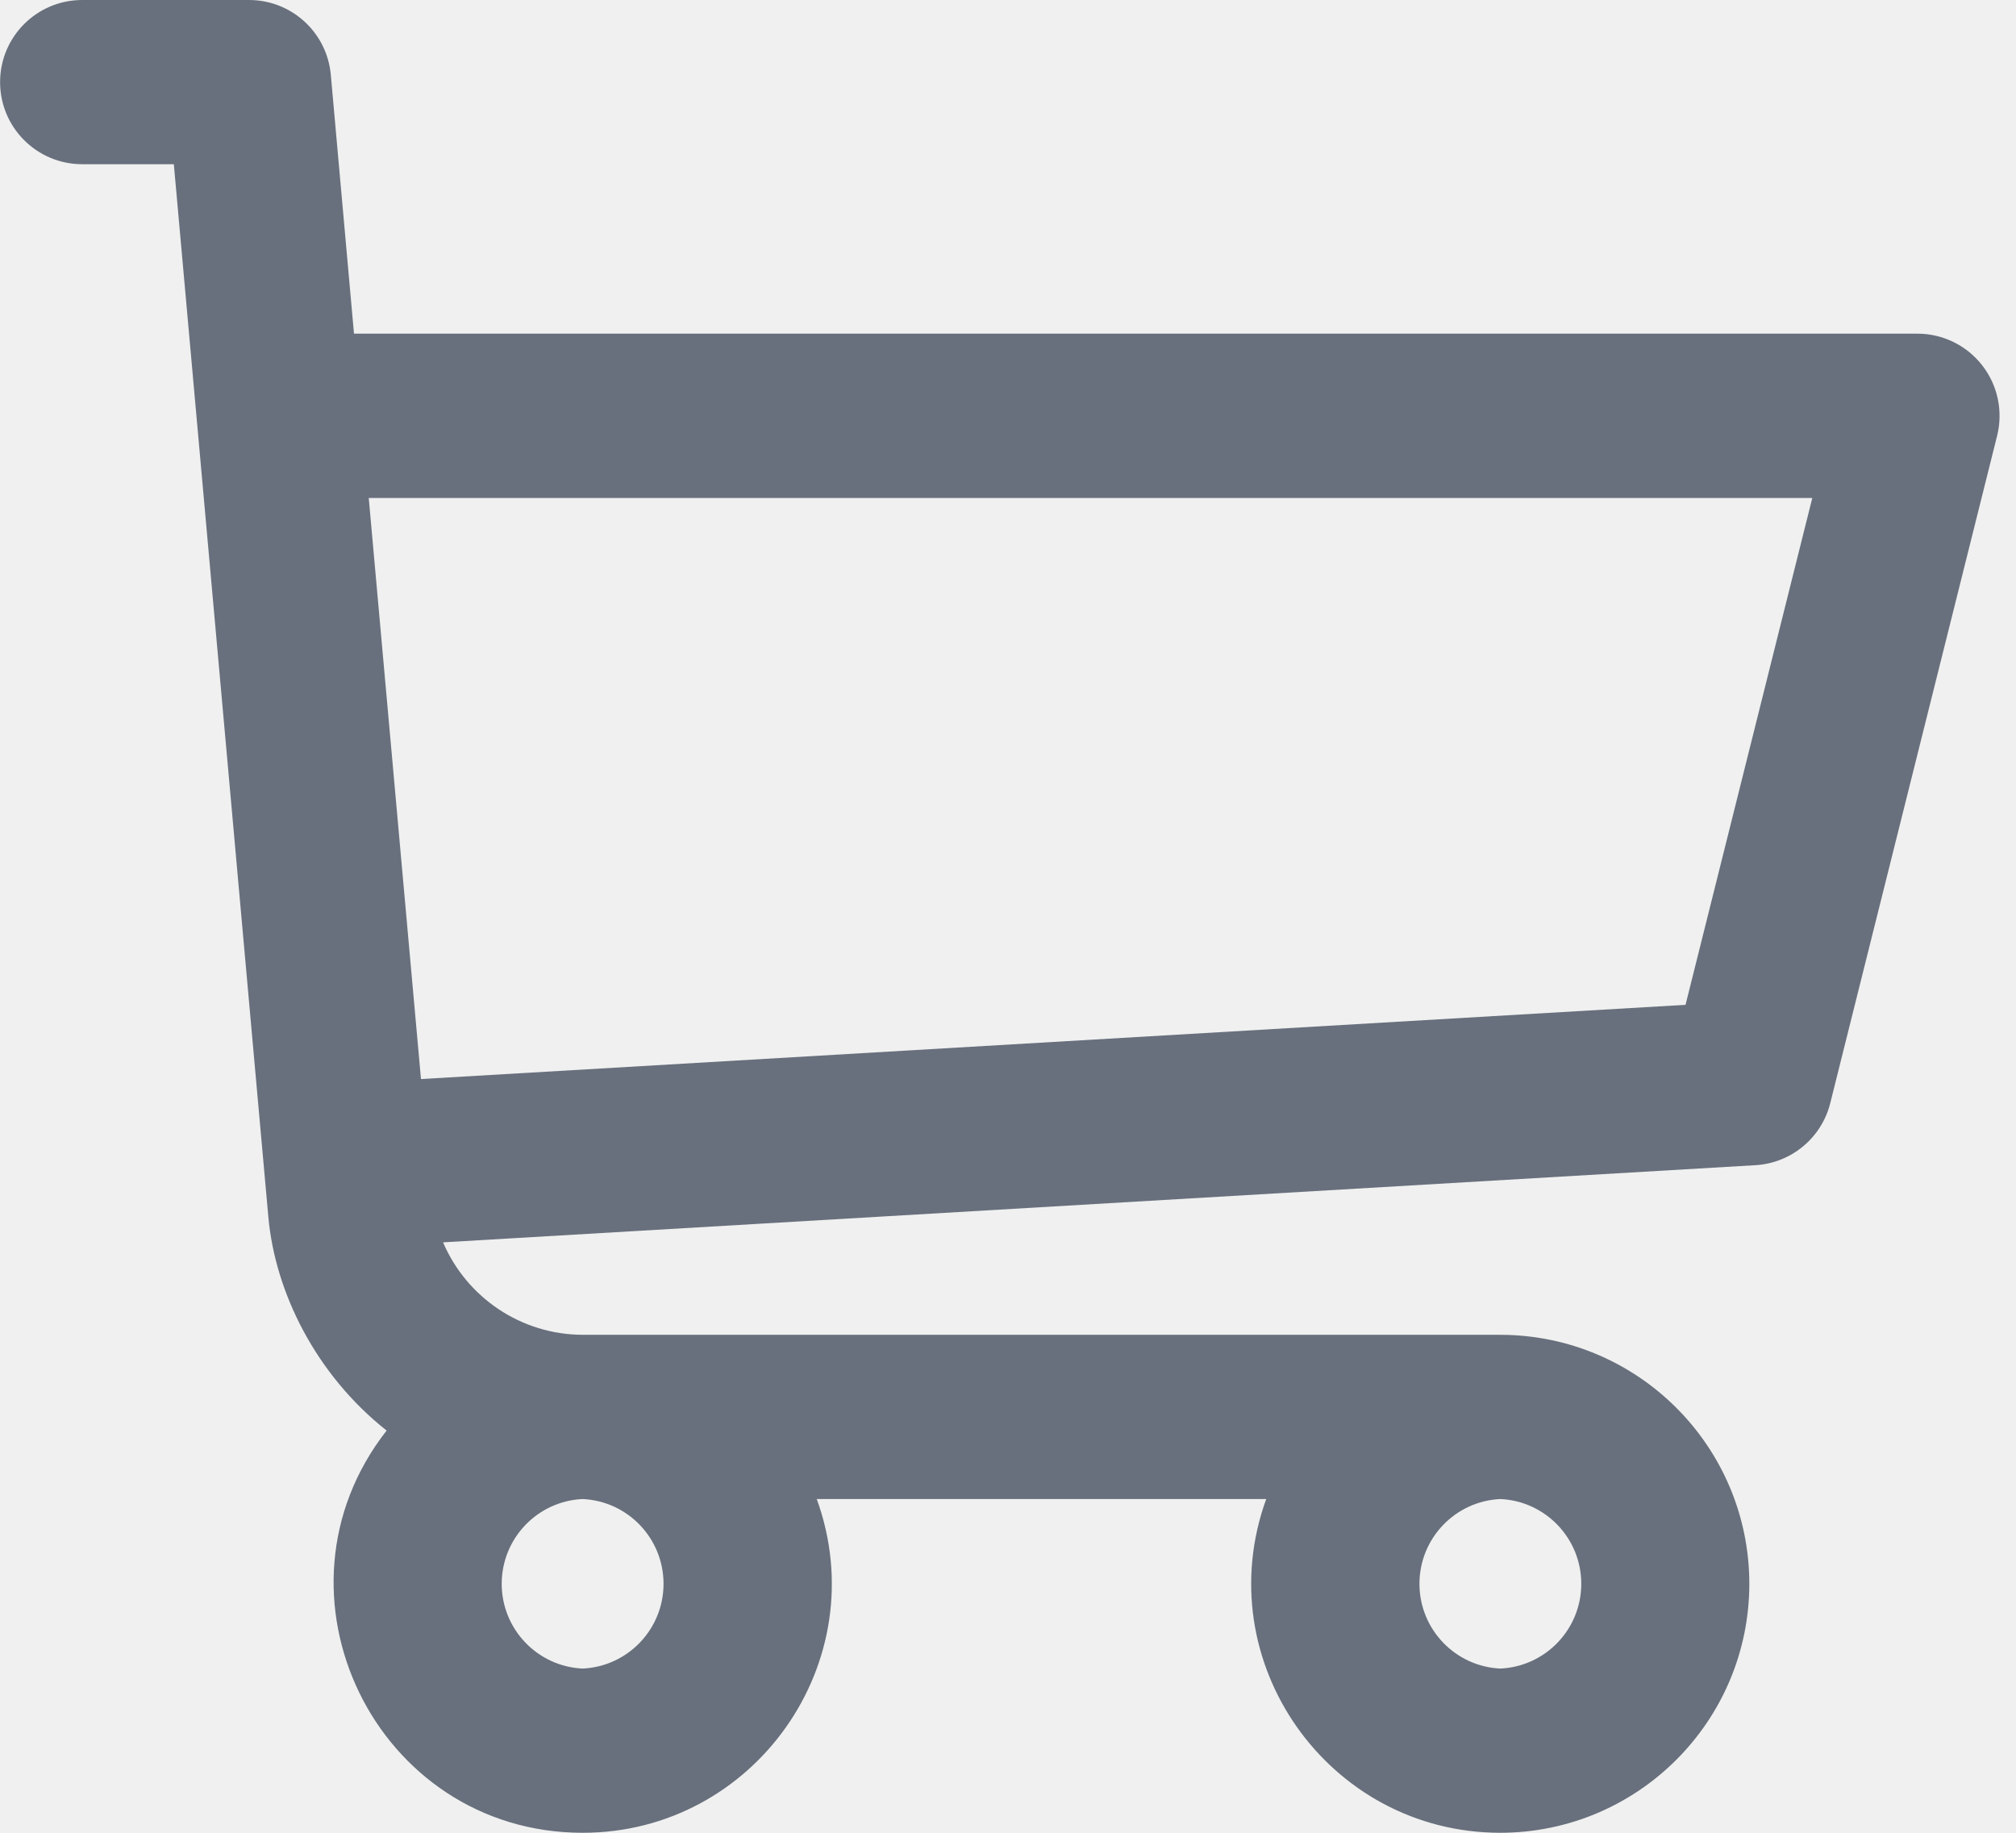
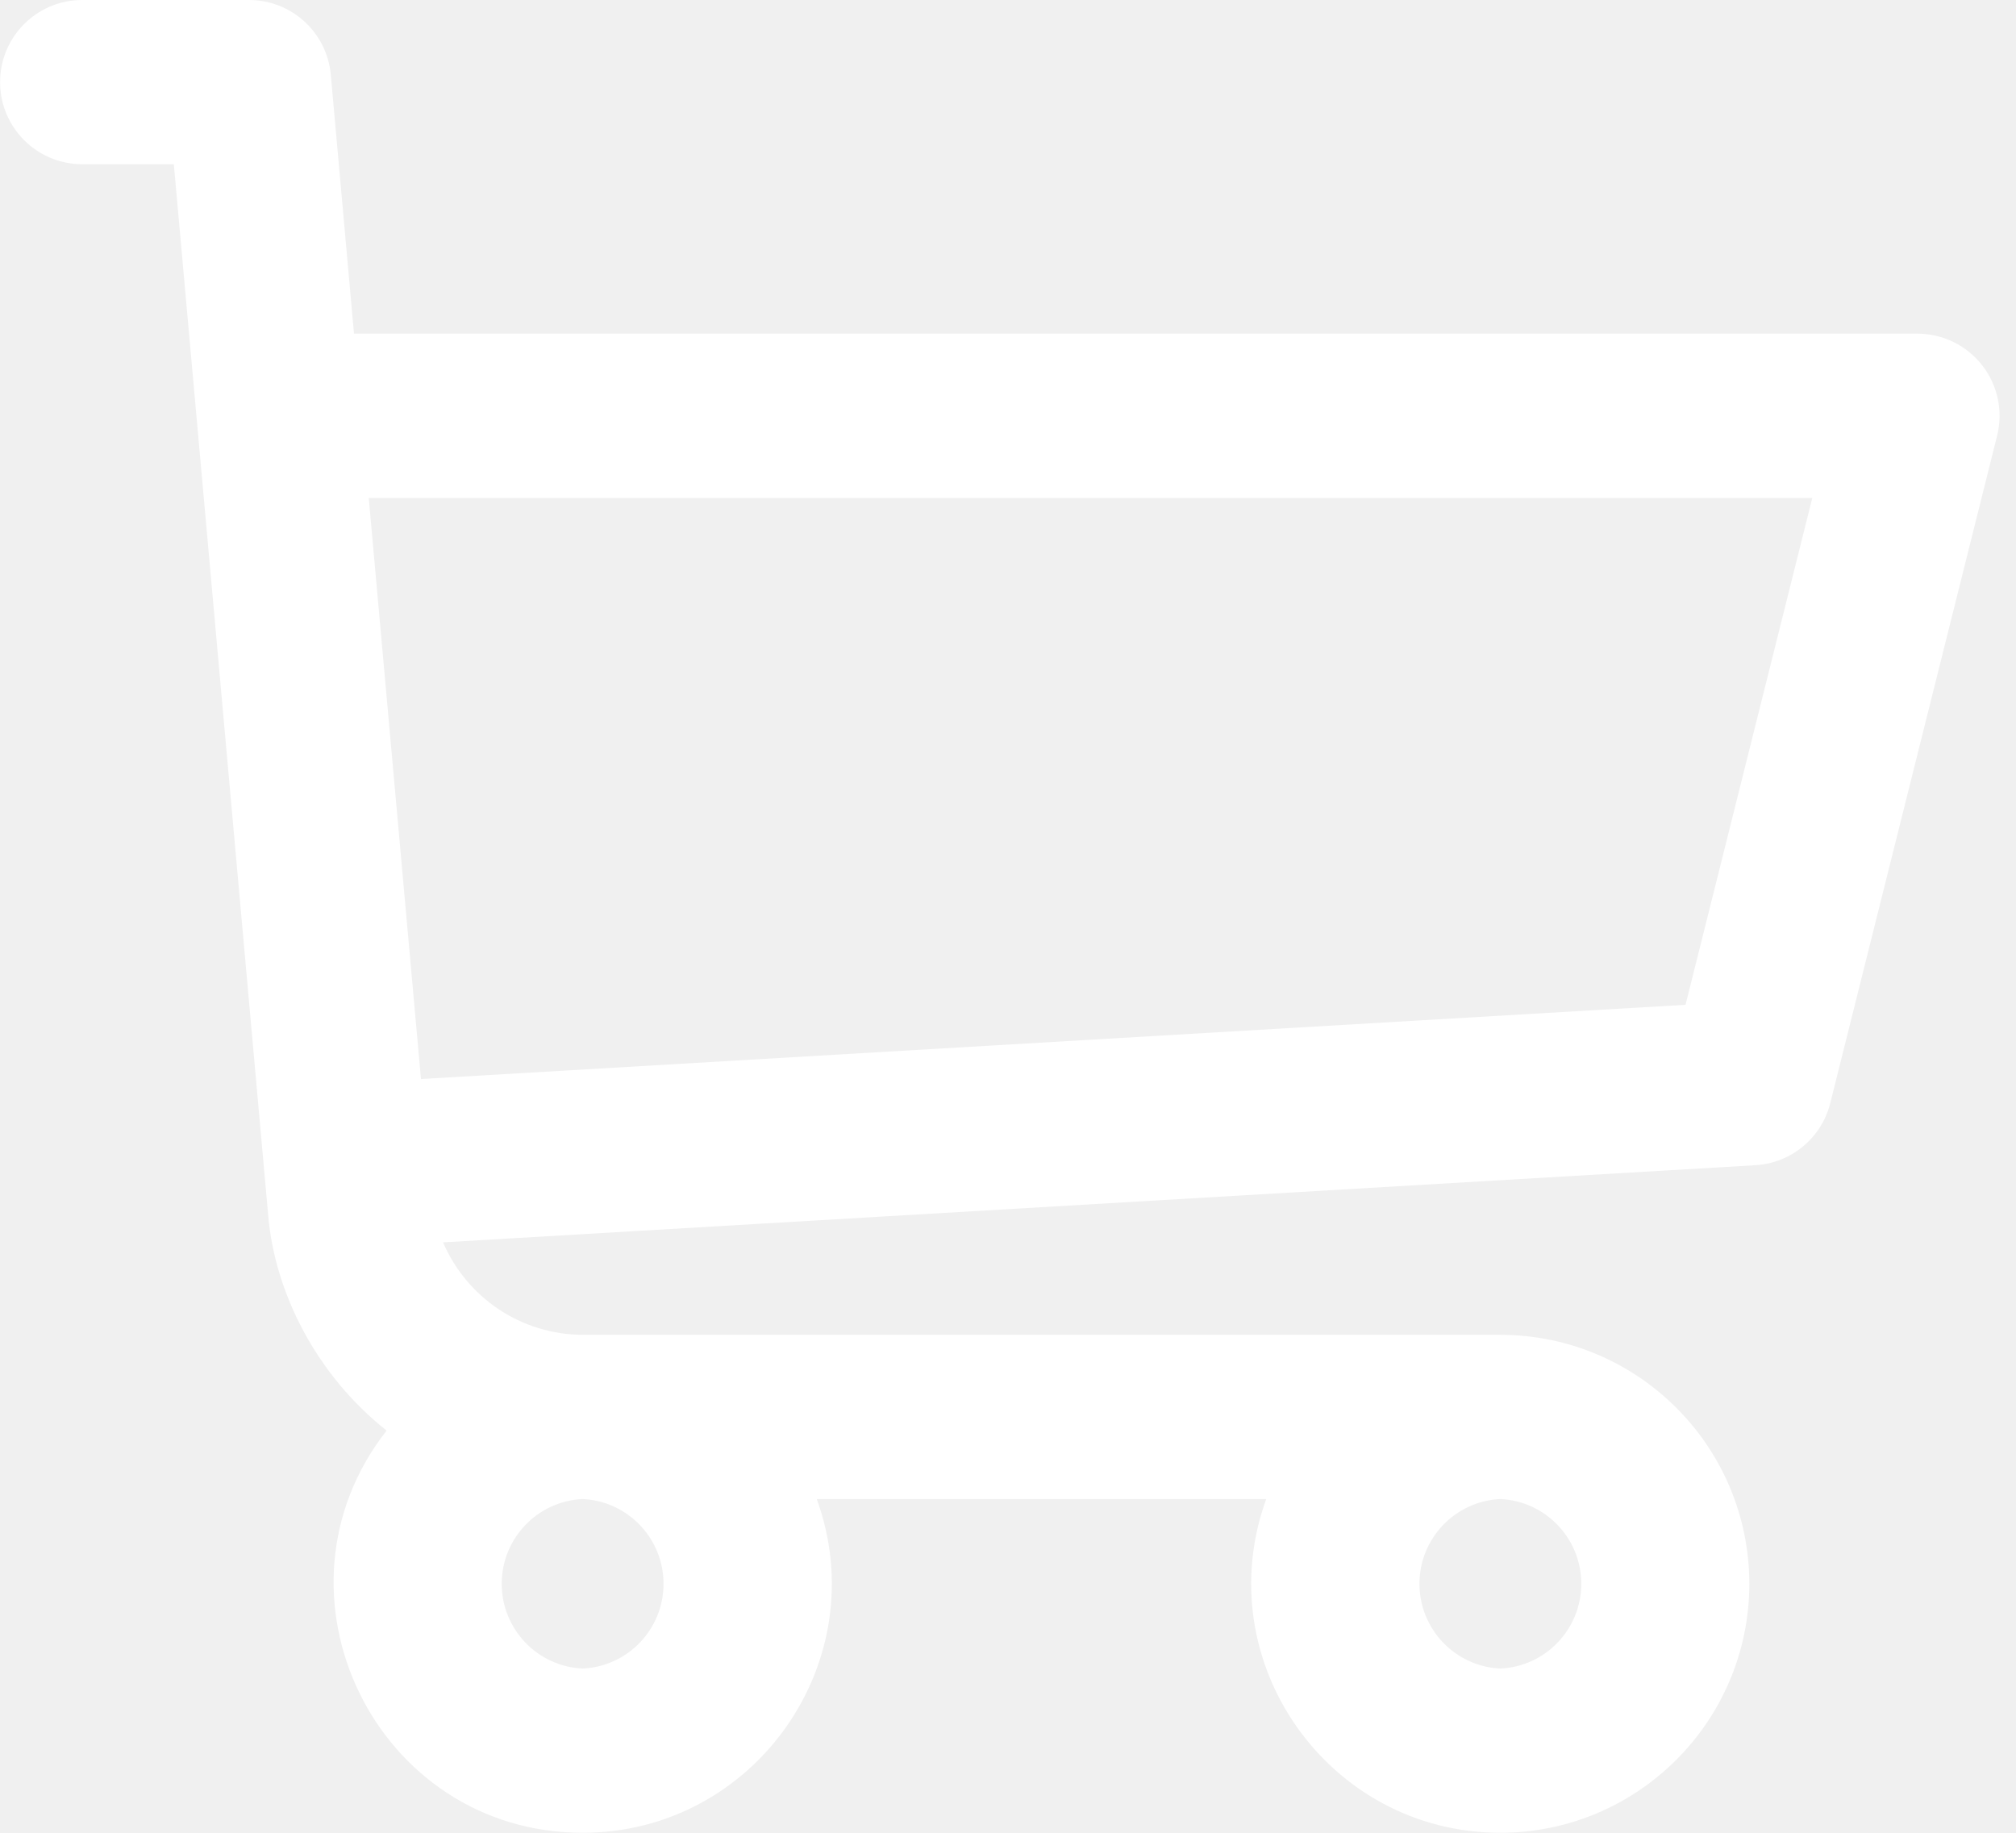
<svg xmlns="http://www.w3.org/2000/svg" width="22" height="20">
-   <path d="M20.925 3.641H3.863L3.61.816A.896.896 0 0 0 2.717 0H.897a.896.896 0 1 0 0 1.792h1l1.031 11.483c.073.828.52 1.726 1.291 2.336C2.83 17.385 4.099 20 6.359 20c1.875 0 3.197-1.87 2.554-3.642h4.905c-.642 1.77.677 3.642 2.555 3.642a2.72 2.72 0 0 0 2.717-2.717 2.72 2.72 0 0 0-2.717-2.717H6.365c-.681 0-1.274-.41-1.53-1.009l14.321-.842a.896.896 0 0 0 .817-.677l1.821-7.283a.897.897 0 0 0-.87-1.114ZM6.358 18.208a.926.926 0 0 1 0-1.85.926.926 0 0 1 0 1.85Zm10.015 0a.926.926 0 0 1 0-1.85.926.926 0 0 1 0 1.85Zm2.021-7.243-13.8.81-.57-6.341h15.753l-1.383 5.53Z" fill="#68707D" fill-rule="nonzero" />
+   <path d="M20.925 3.641H3.863L3.61.816A.896.896 0 0 0 2.717 0H.897a.896.896 0 1 0 0 1.792h1l1.031 11.483c.073.828.52 1.726 1.291 2.336C2.83 17.385 4.099 20 6.359 20c1.875 0 3.197-1.87 2.554-3.642h4.905c-.642 1.77.677 3.642 2.555 3.642a2.72 2.72 0 0 0 2.717-2.717 2.72 2.72 0 0 0-2.717-2.717H6.365c-.681 0-1.274-.41-1.53-1.009l14.321-.842a.896.896 0 0 0 .817-.677l1.821-7.283a.897.897 0 0 0-.87-1.114ZM6.358 18.208a.926.926 0 0 1 0-1.85.926.926 0 0 1 0 1.85Zm10.015 0a.926.926 0 0 1 0-1.85.926.926 0 0 1 0 1.85Zm2.021-7.243-13.8.81-.57-6.341h15.753l-1.383 5.53Z" fill="#ffffff" fill-rule="nonzero" />
</svg>
